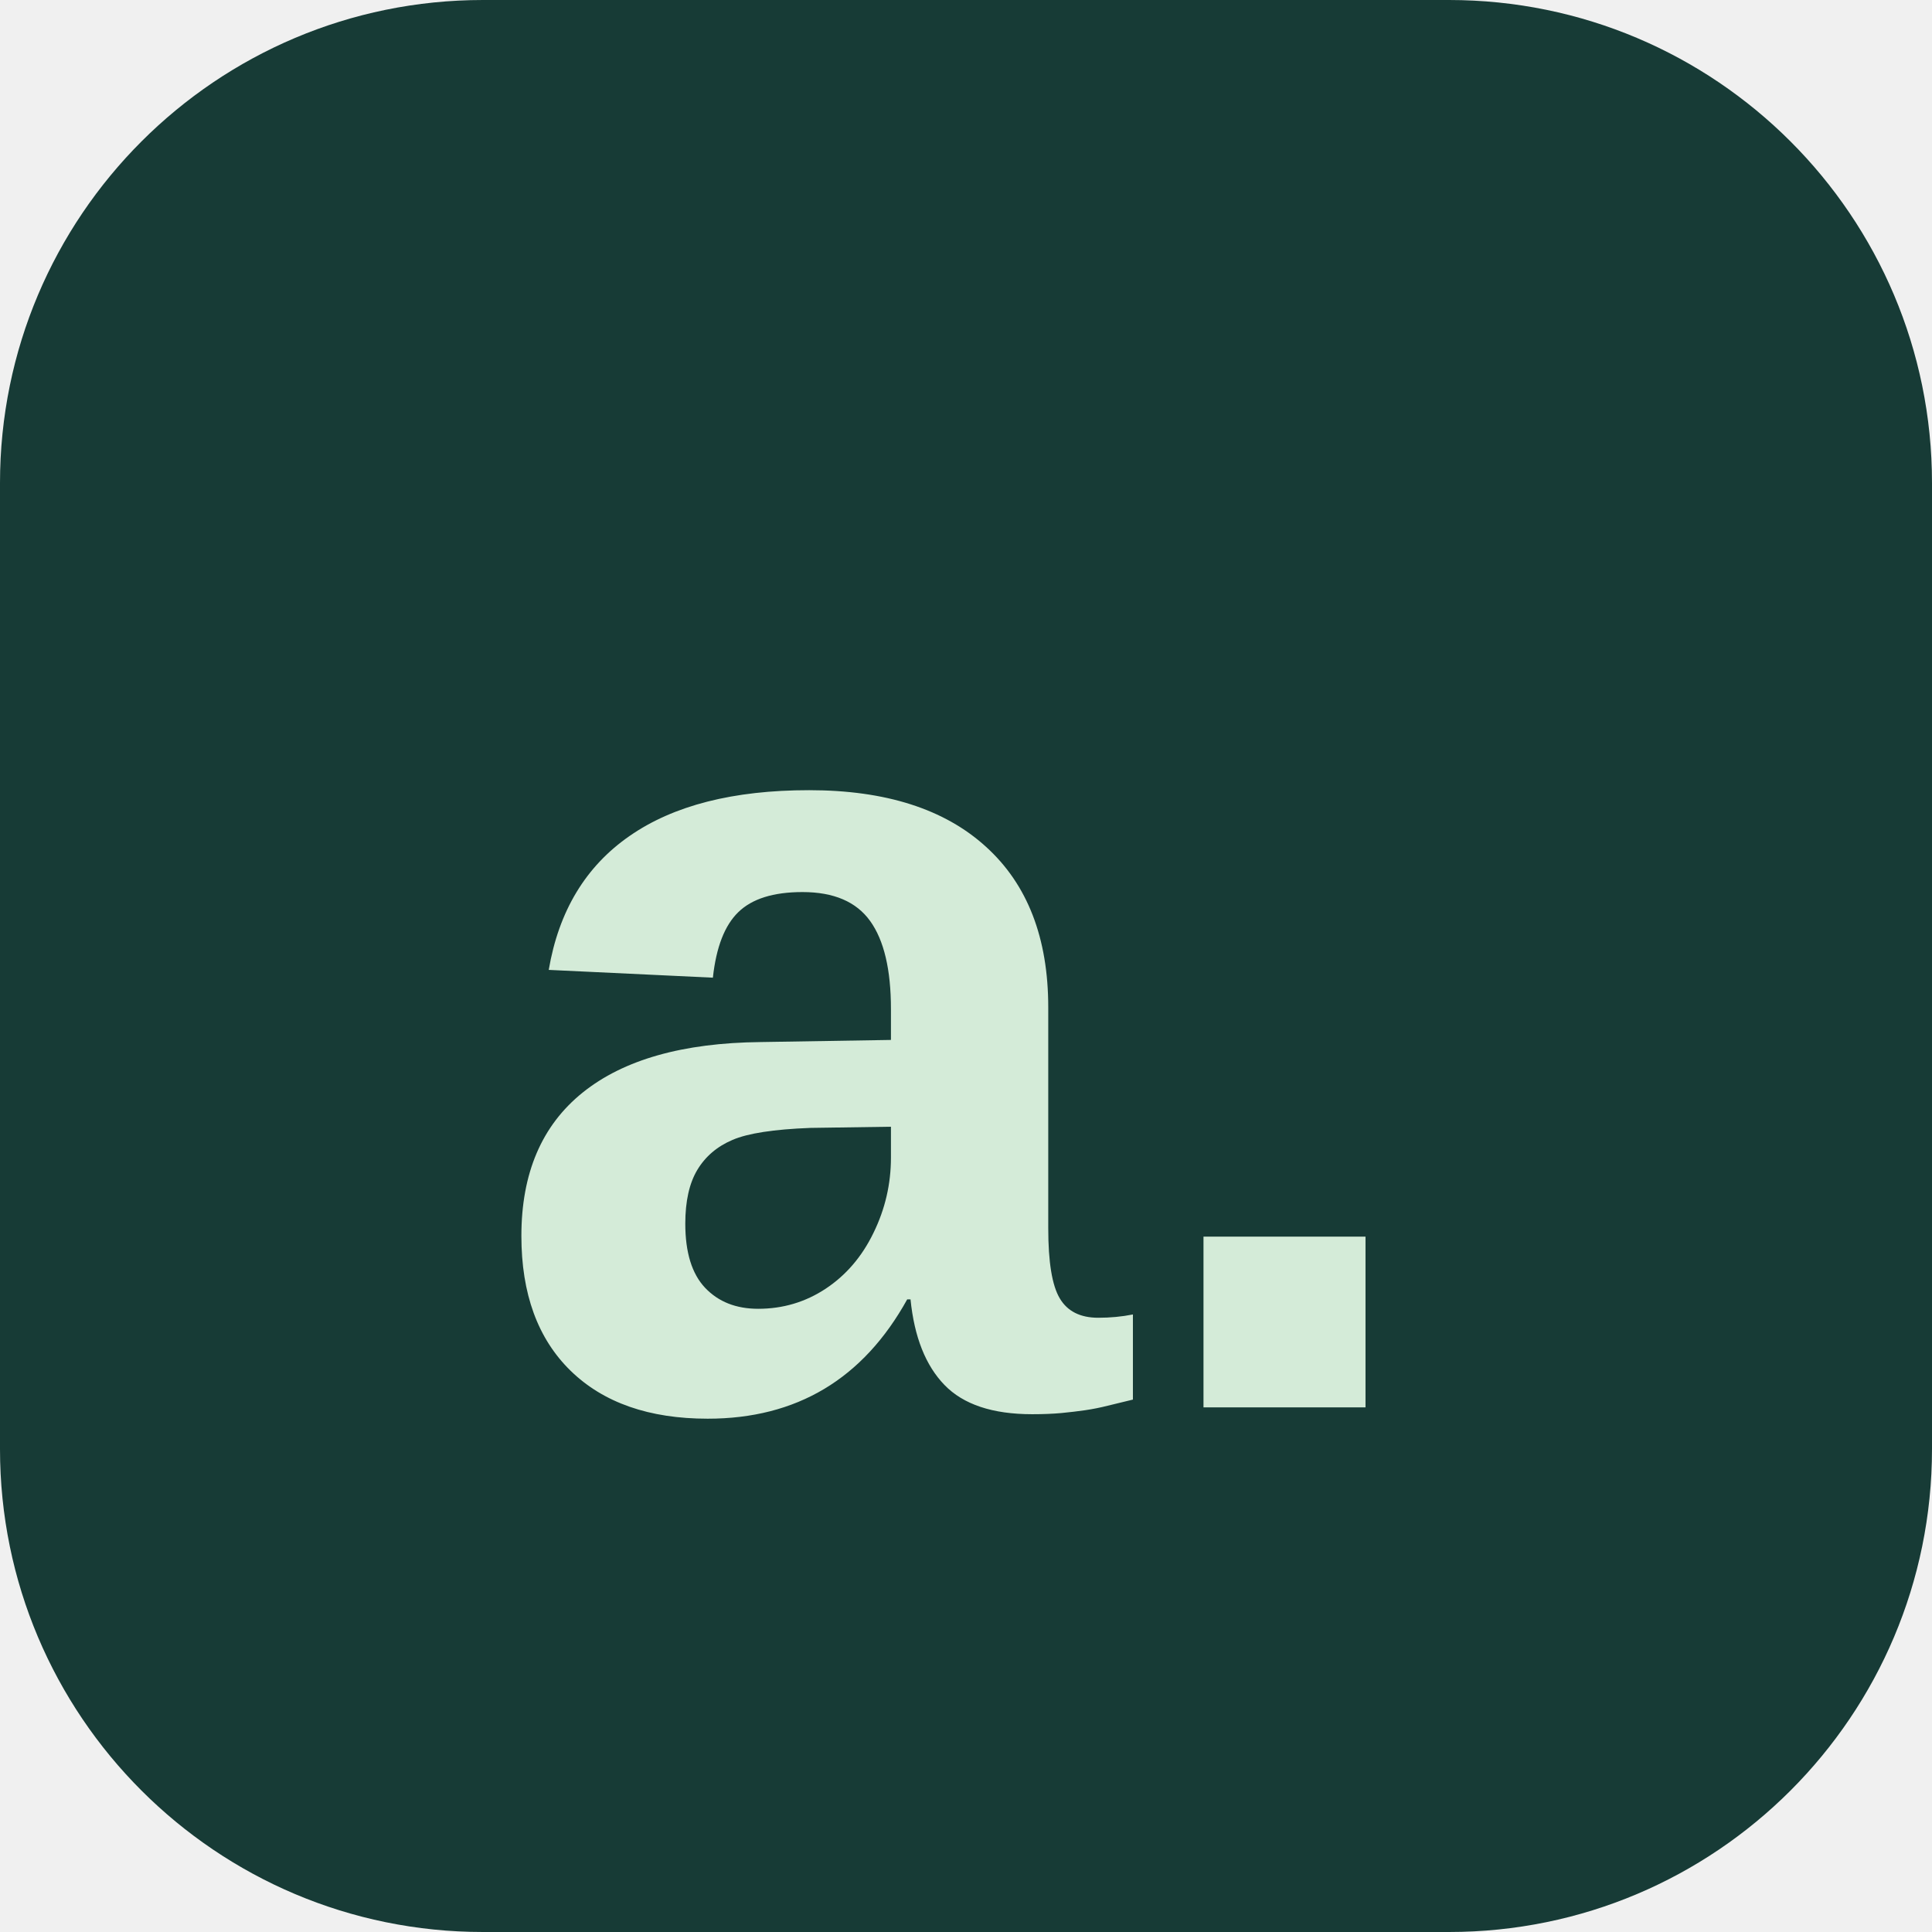
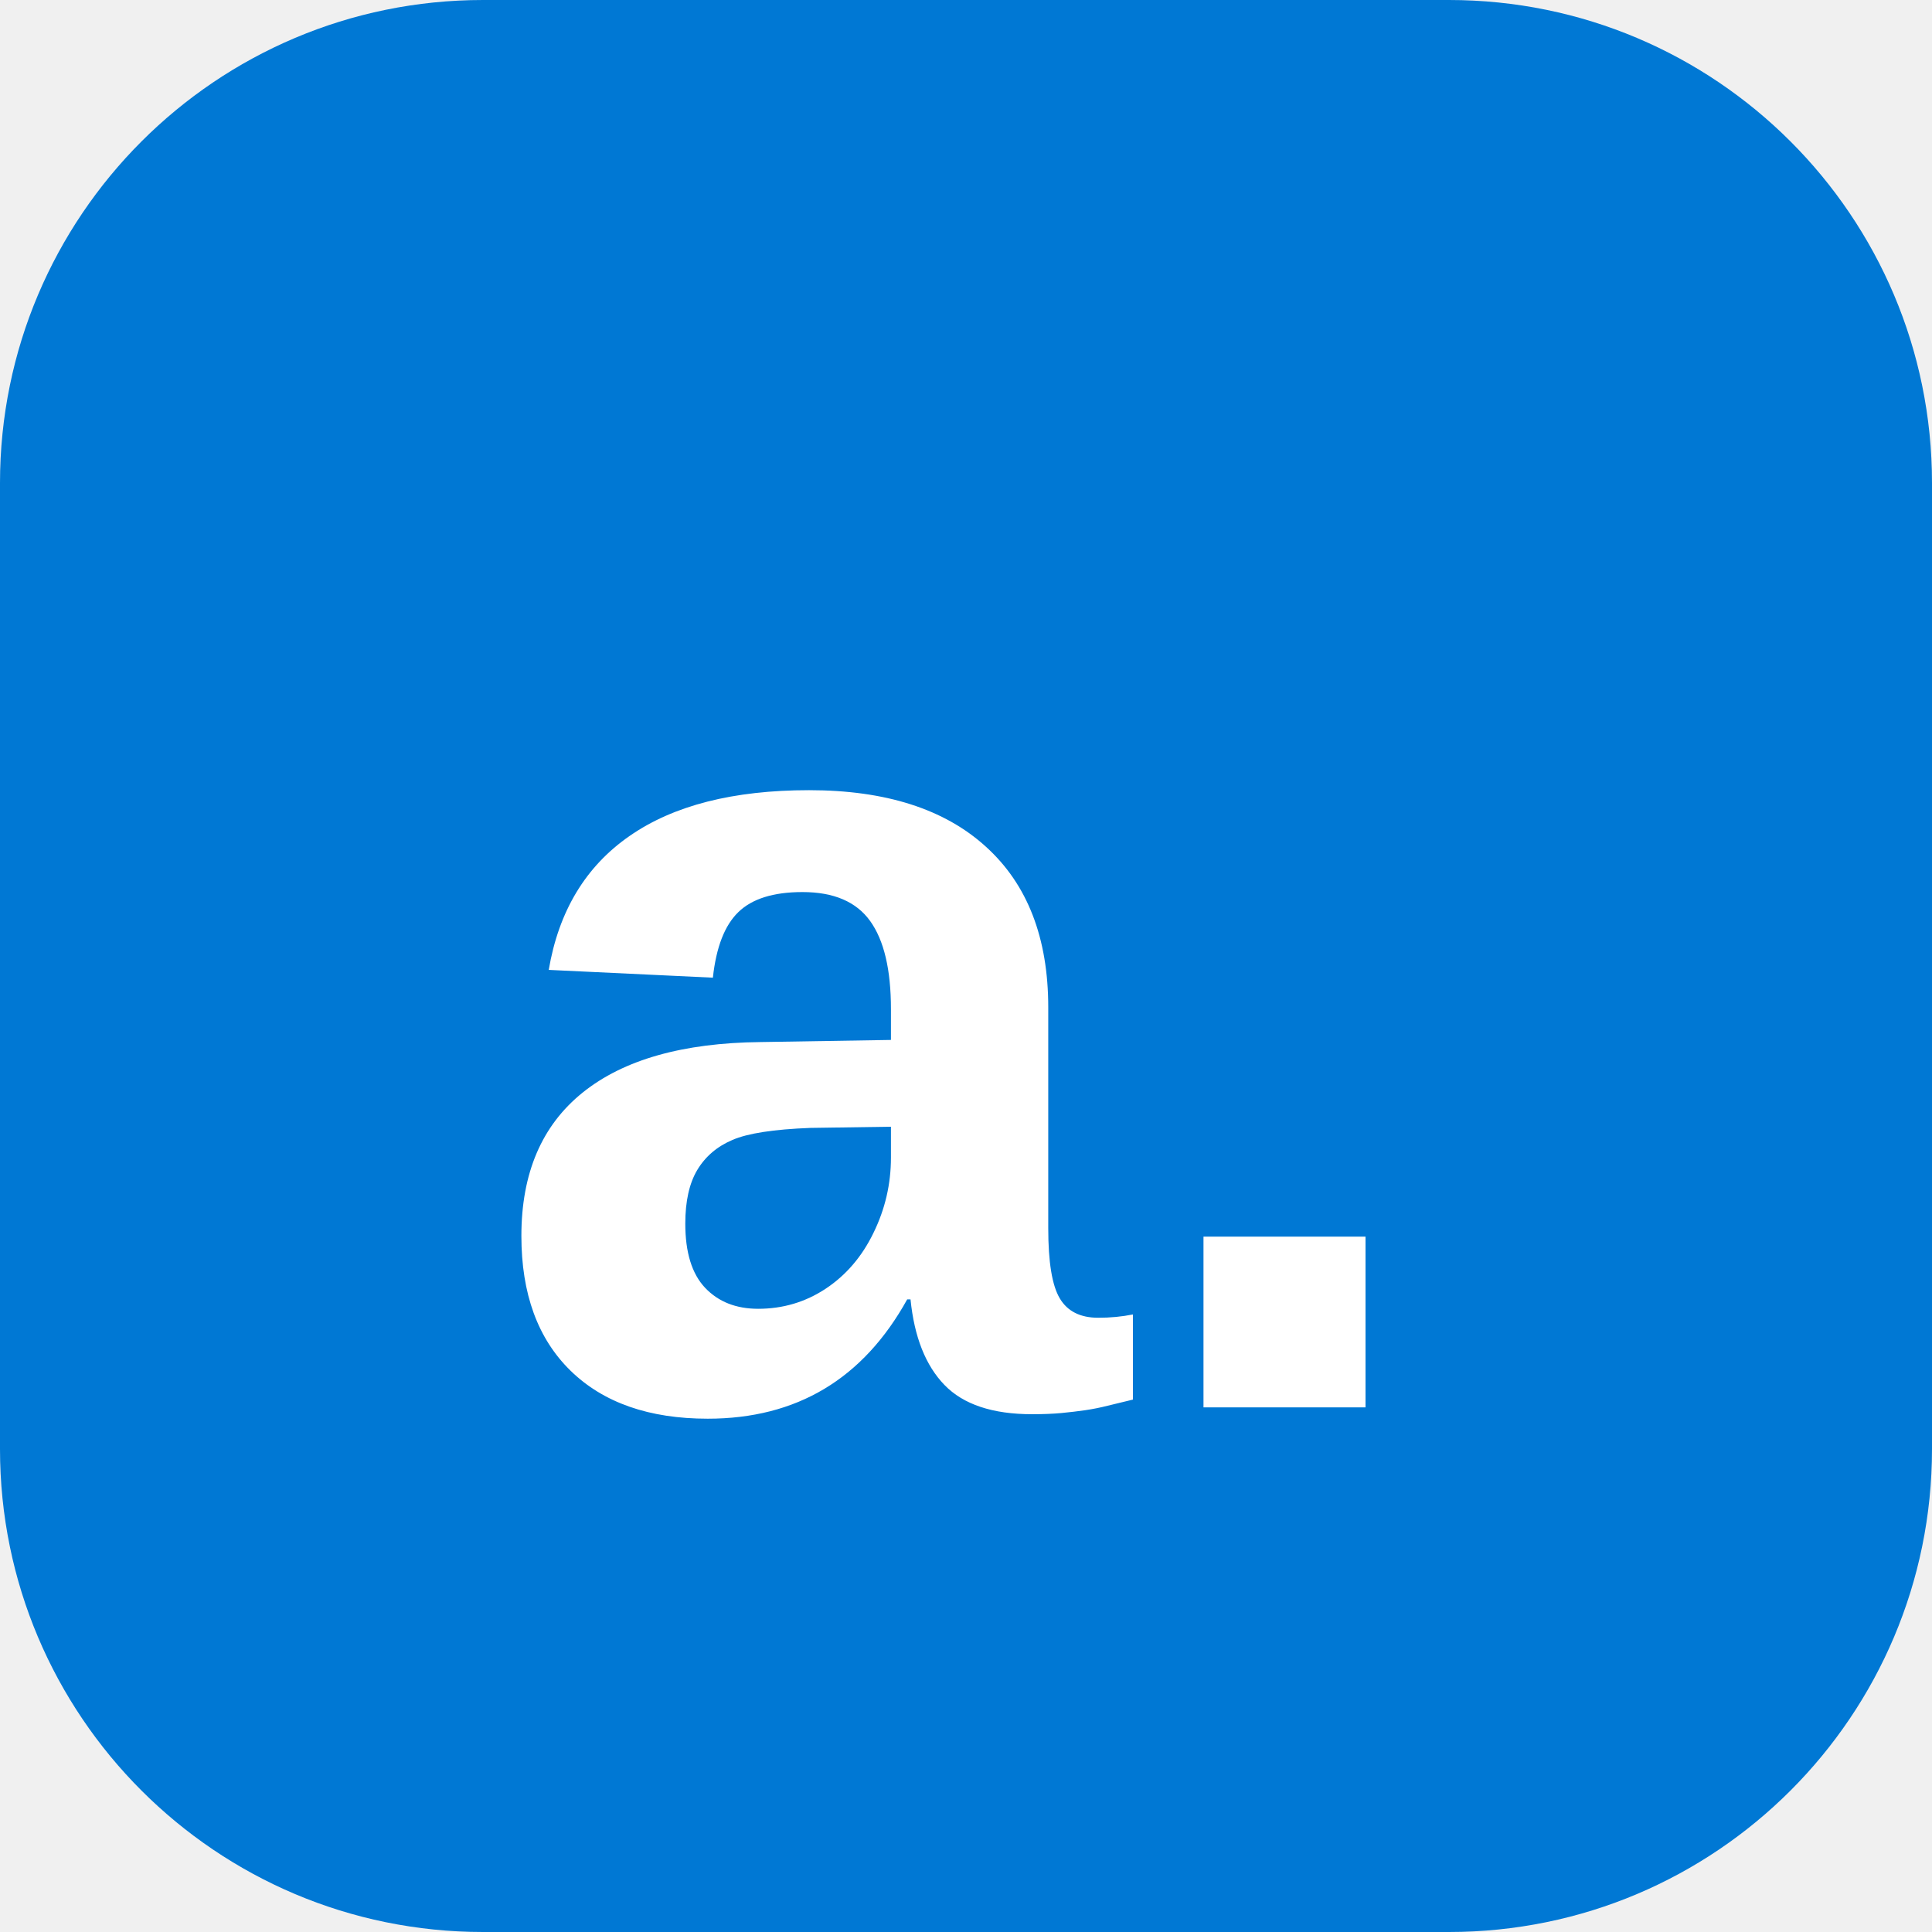
<svg xmlns="http://www.w3.org/2000/svg" viewBox="0 0 128 128">
-   <rect width="128" height="128" rx="32" fill="#173b36" />
-   <text x="50%" y="56%" dominant-baseline="middle" text-anchor="middle" font-family="Arial,sans-serif" font-size="76" font-weight="700" fill="#d4ebd8">a.</text>
+   <rect width="128" height="128" rx="32" fill="#0078d4" />
+   <text x="50%" y="56%" dominant-baseline="middle" text-anchor="middle" font-family="Arial,sans-serif" font-size="76" font-weight="700" fill="#ffffff">a.</text>
</svg>
